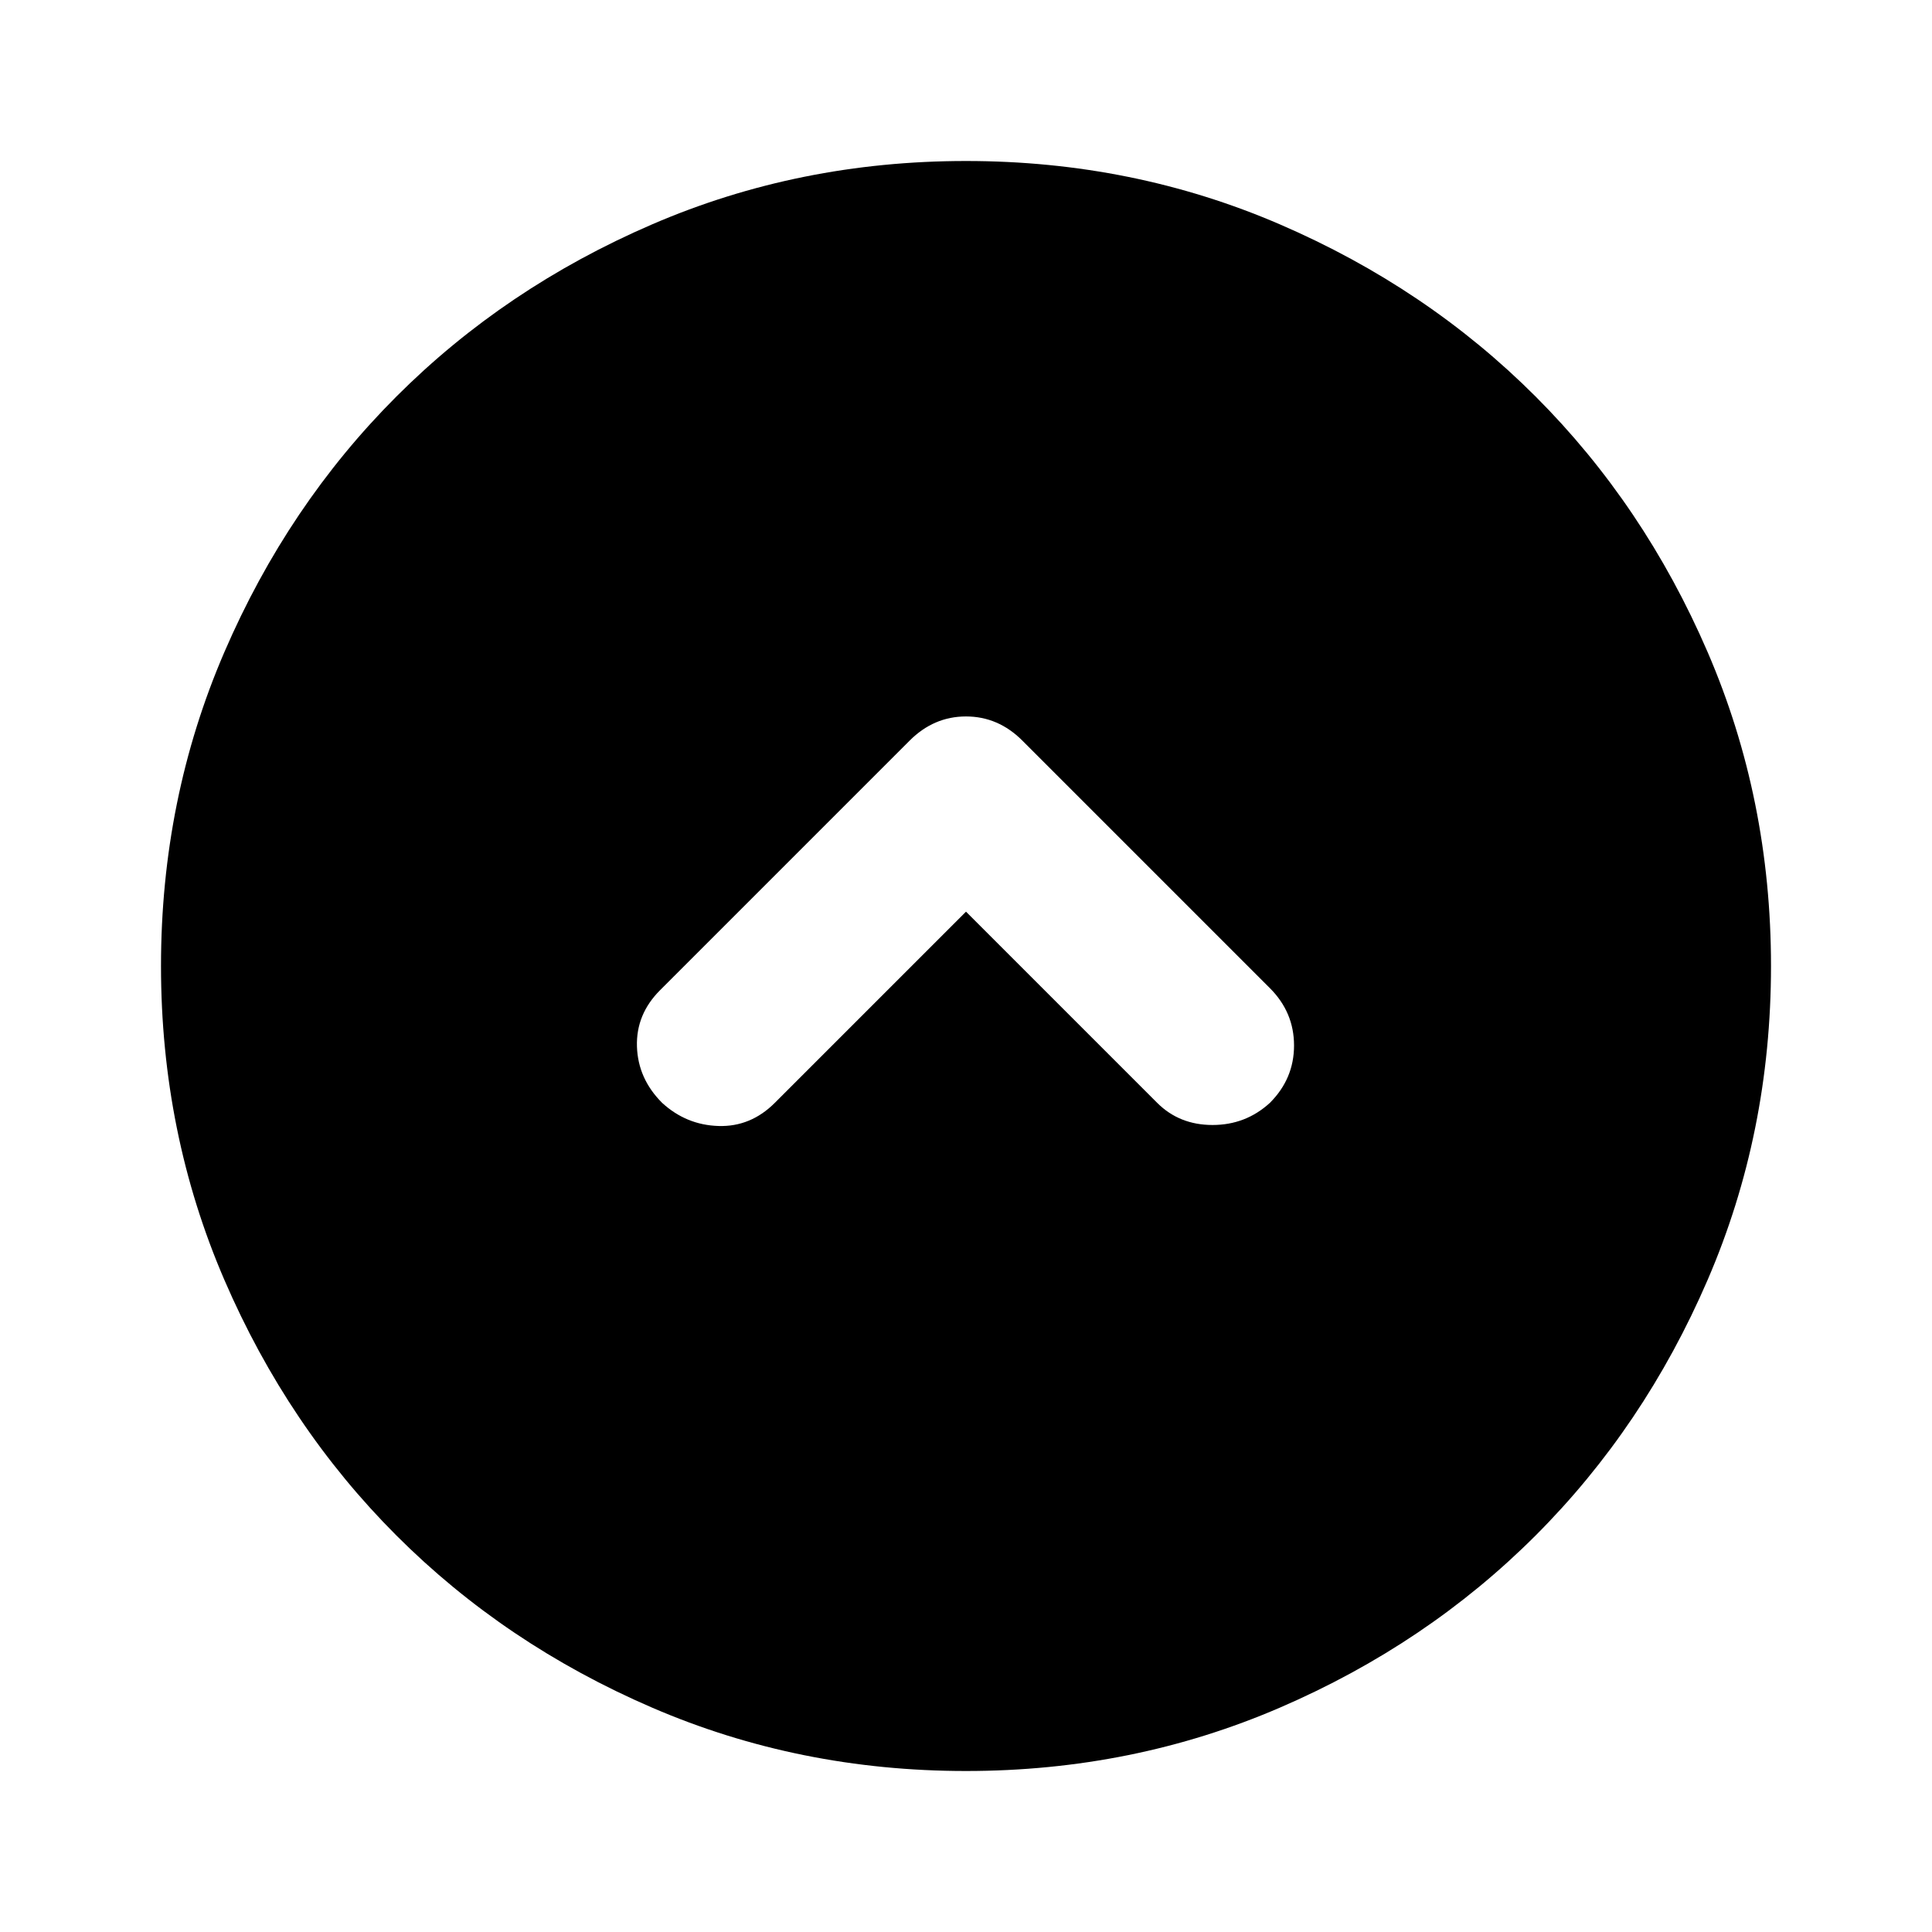
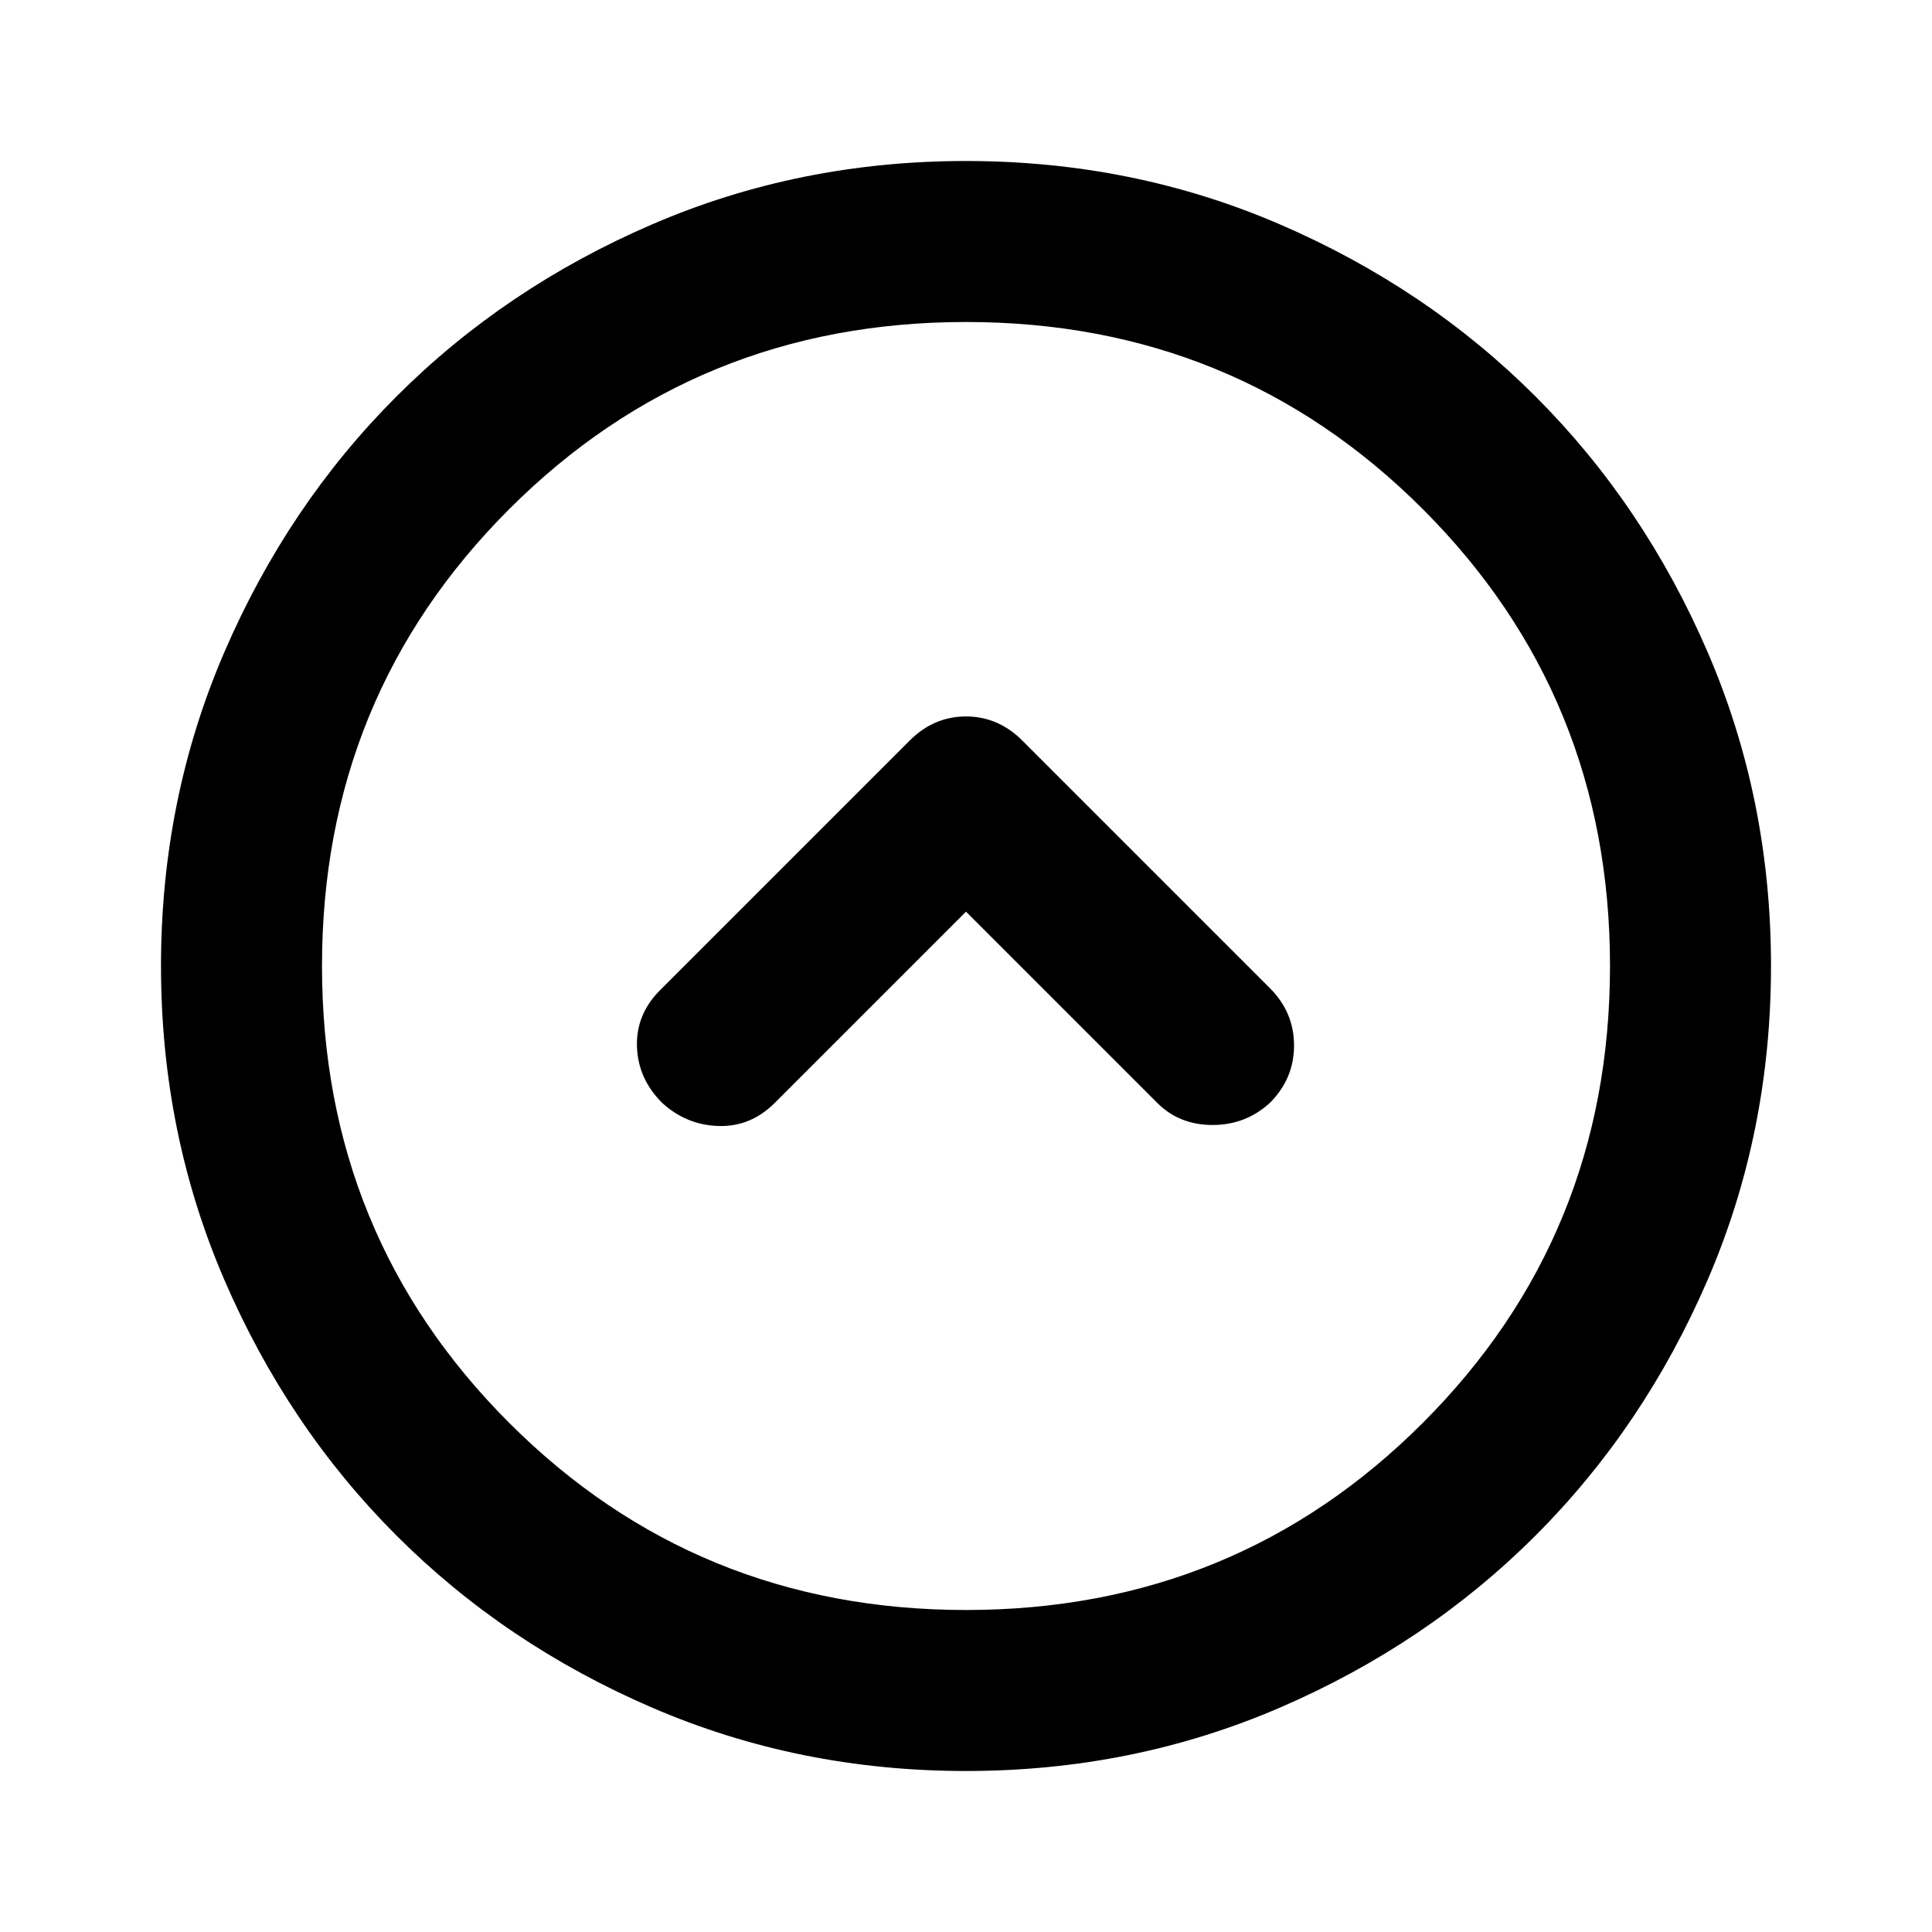
<svg xmlns="http://www.w3.org/2000/svg" height="24px" viewBox="0 -960 960 960" width="24px" fill="currentColor">
-   <path d="m480-507 95 95q11 11 27.5 11t28.5-11q12-12 12-28.5T631-469L508-592q-12-12-28-12t-28 12L328-468q-12 12-11.5 28t12.5 28q12 11 28 11.5t28-11.5l95-95Zm0 427q-83 0-156-31.5T197-197q-54-54-85.5-127T80-480q0-83 31.5-156T197-763q54-54 127-85.5T480-880q83 0 156 31.5T763-763q54 54 85.5 127T880-480q0 83-31.5 156T763-197q-54 54-127 85.5T480-80Z" />
+   <path d="m480-507 95 95q11 11 27.5 11t28.5-11q12-12 12-28.5T631-469L508-592q-12-12-28-12t-28 12L328-468q-12 12-11.5 28t12.5 28q12 11 28 11.5t28-11.5l95-95Zm0 427q-83 0-156-31.5T197-197q-54-54-85.5-127T80-480q0-83 31.5-156T197-763q54-54 127-85.5T480-880q83 0 156 31.5T763-763q54 54 85.5 127T880-480q0 83-31.5 156T763-197q-54 54-127 85.5T480-80Zm0-80q134 0 227-93t93-227q0-134-93-227t-227-93q-134 0-227 93t-93 227q0 134 93 227t227 93Zm0-320Z" />
</svg>
